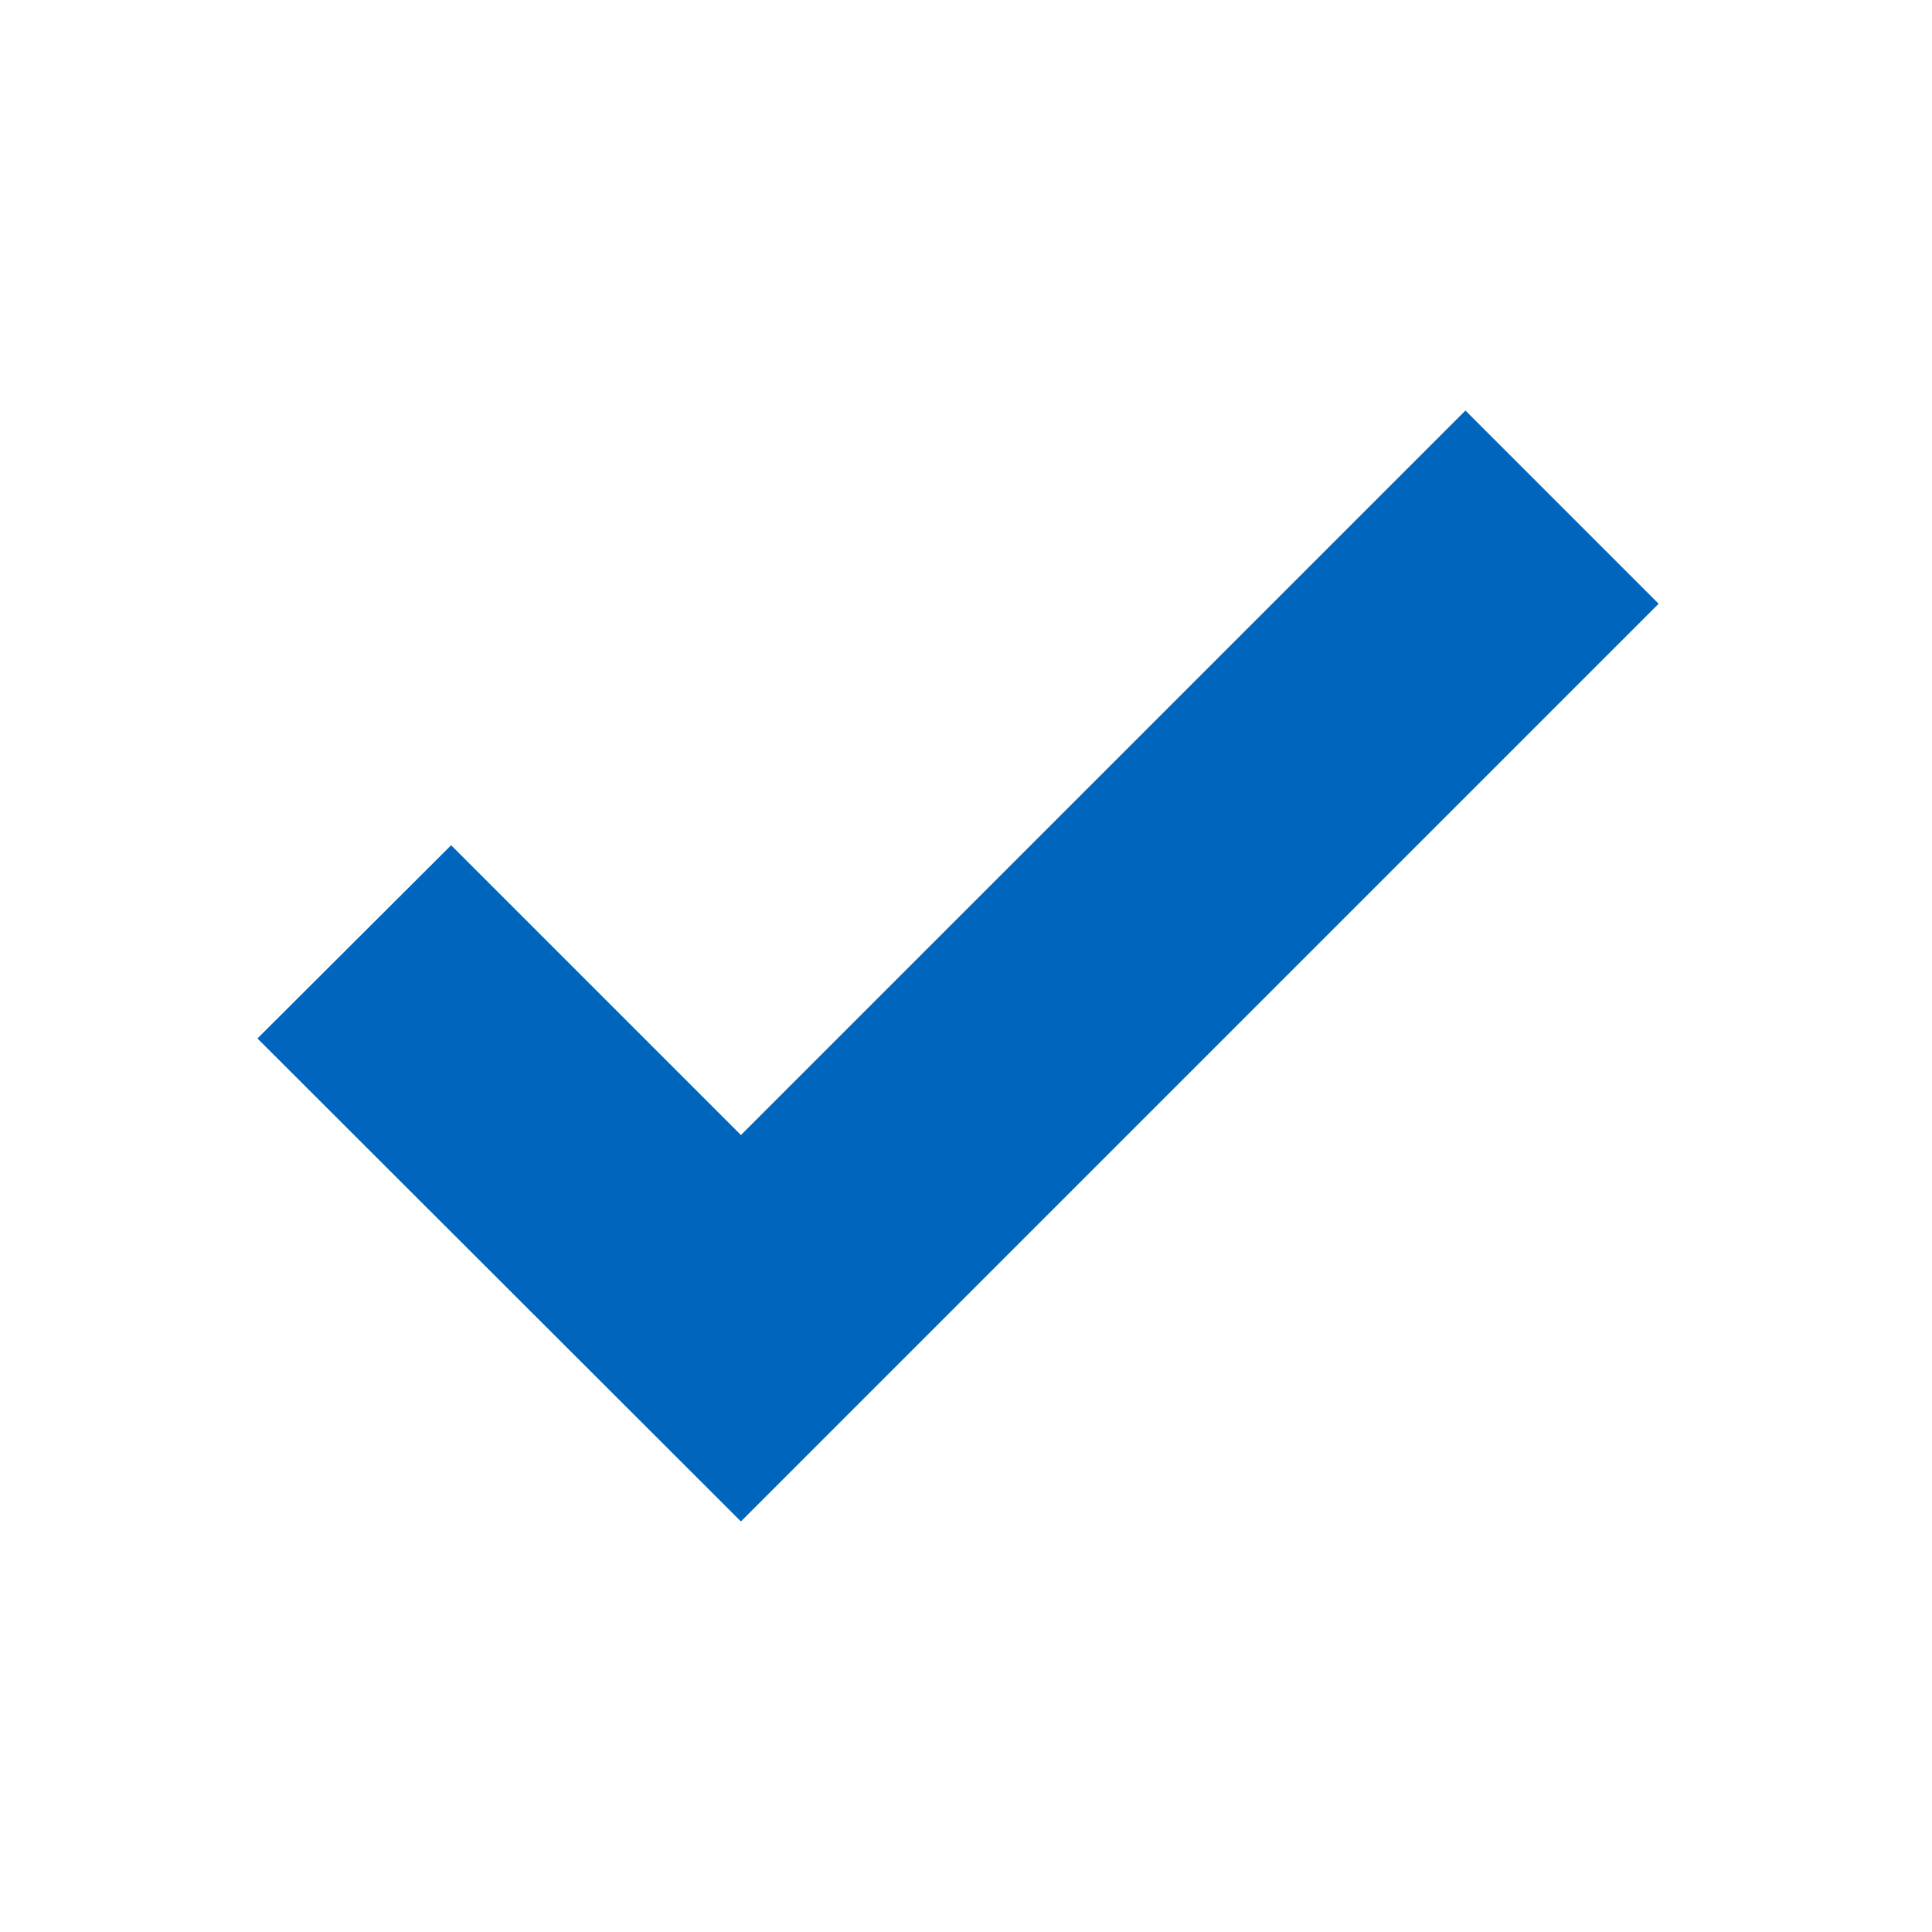
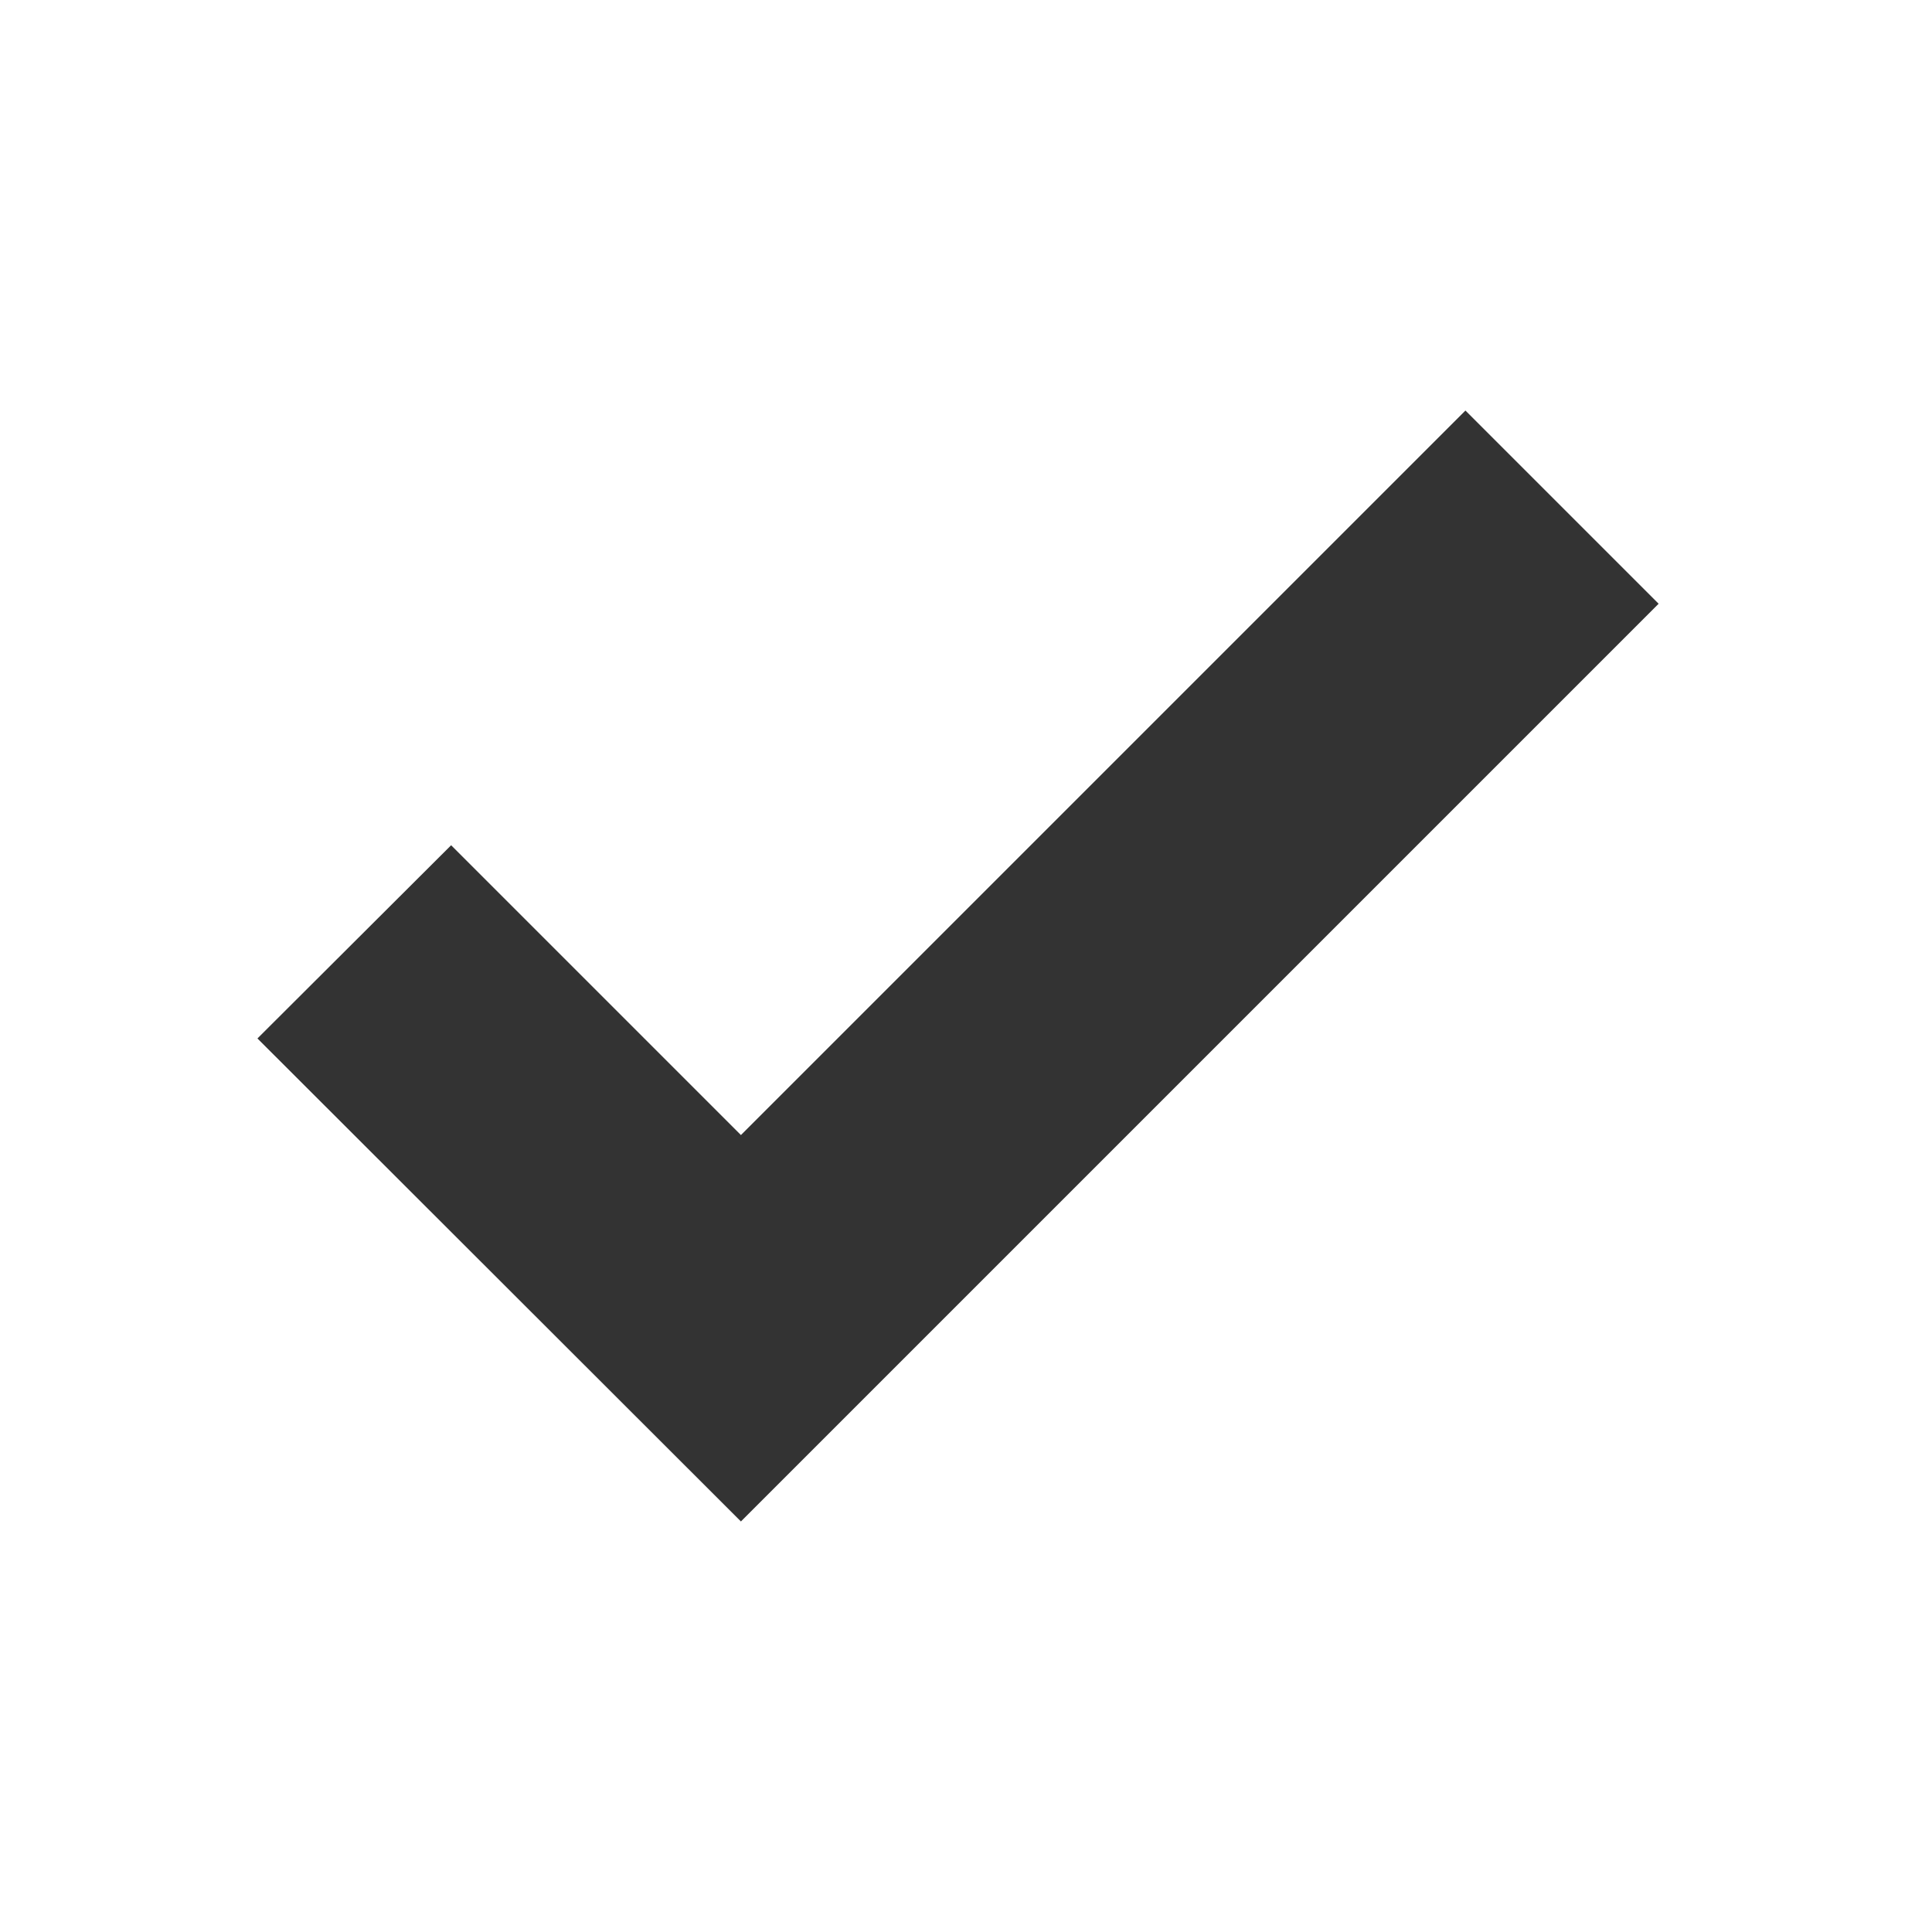
<svg xmlns="http://www.w3.org/2000/svg" id="Layer_1" data-name="Layer 1" viewBox="0 0 40 40">
  <defs>
-     <style>.cls-1{fill:#0065bd;}</style>
+     <style>.cls-1{fill:#333333;}</style>
  </defs>
  <polygon class="cls-1" points="5.33 21.5 15.34 31.5 34.34 12.5 30.34 8.5 15.34 23.5 9.34 17.5 5.33 21.5" />
</svg>
